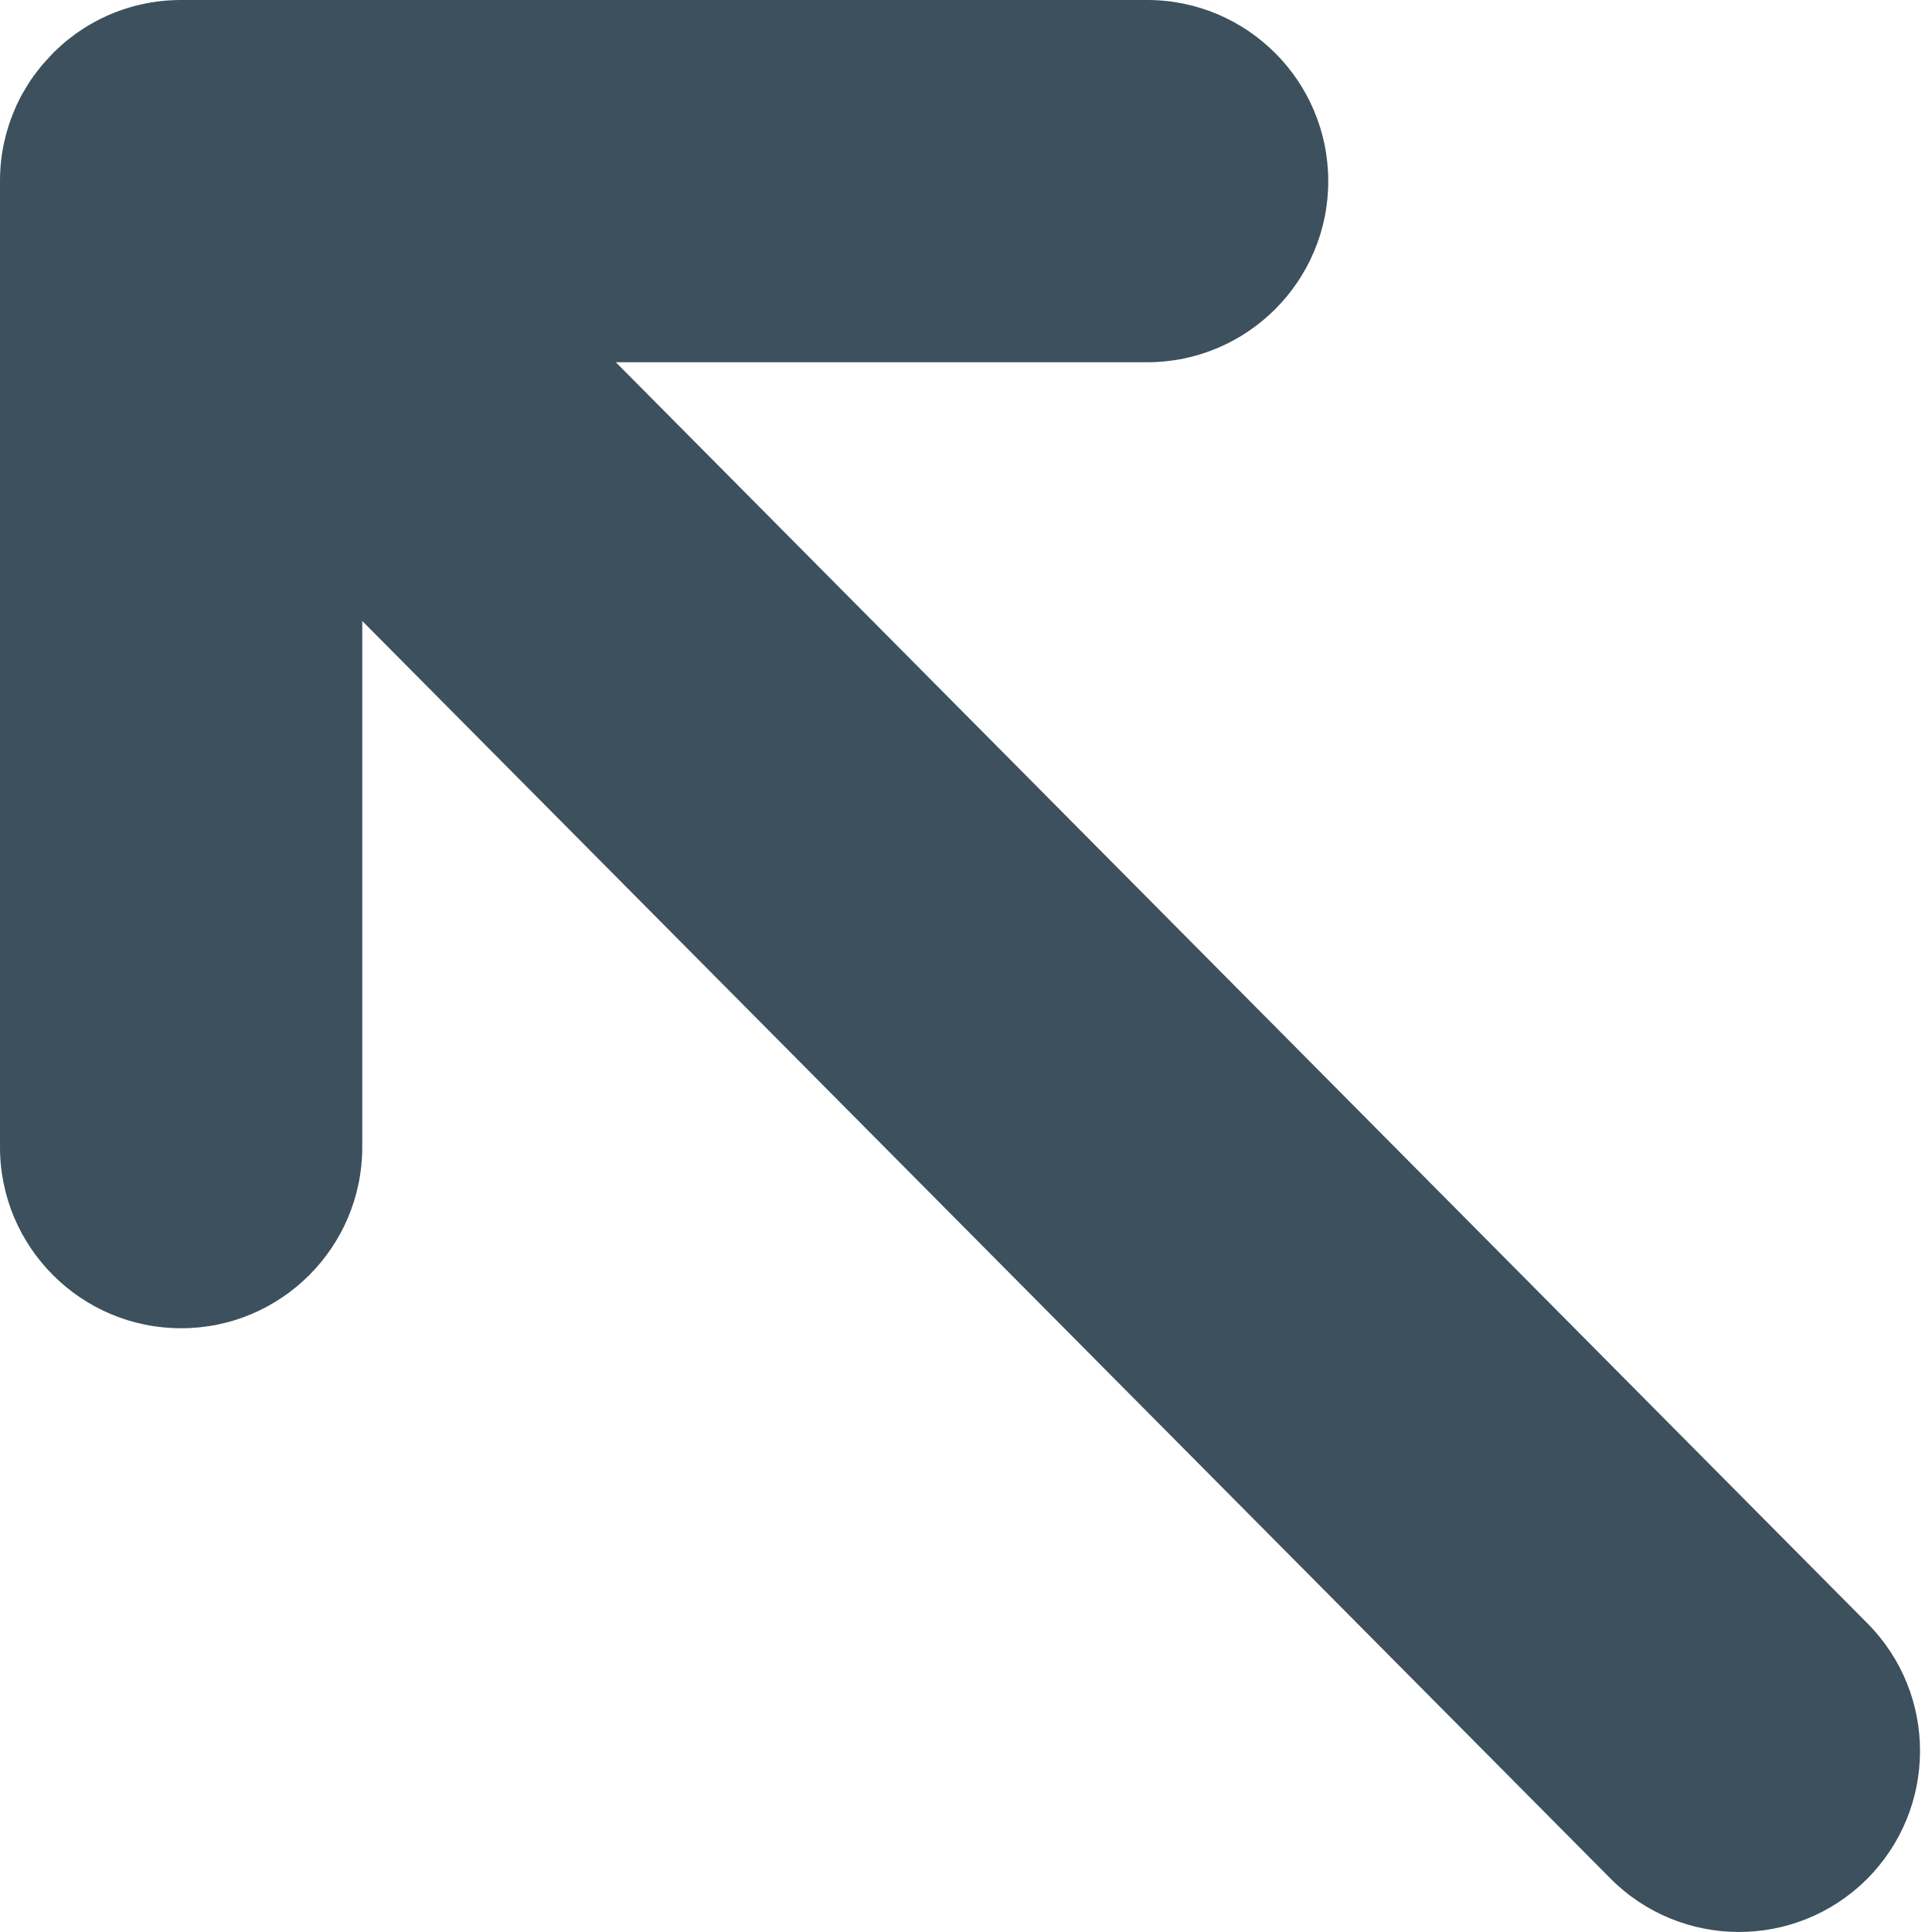
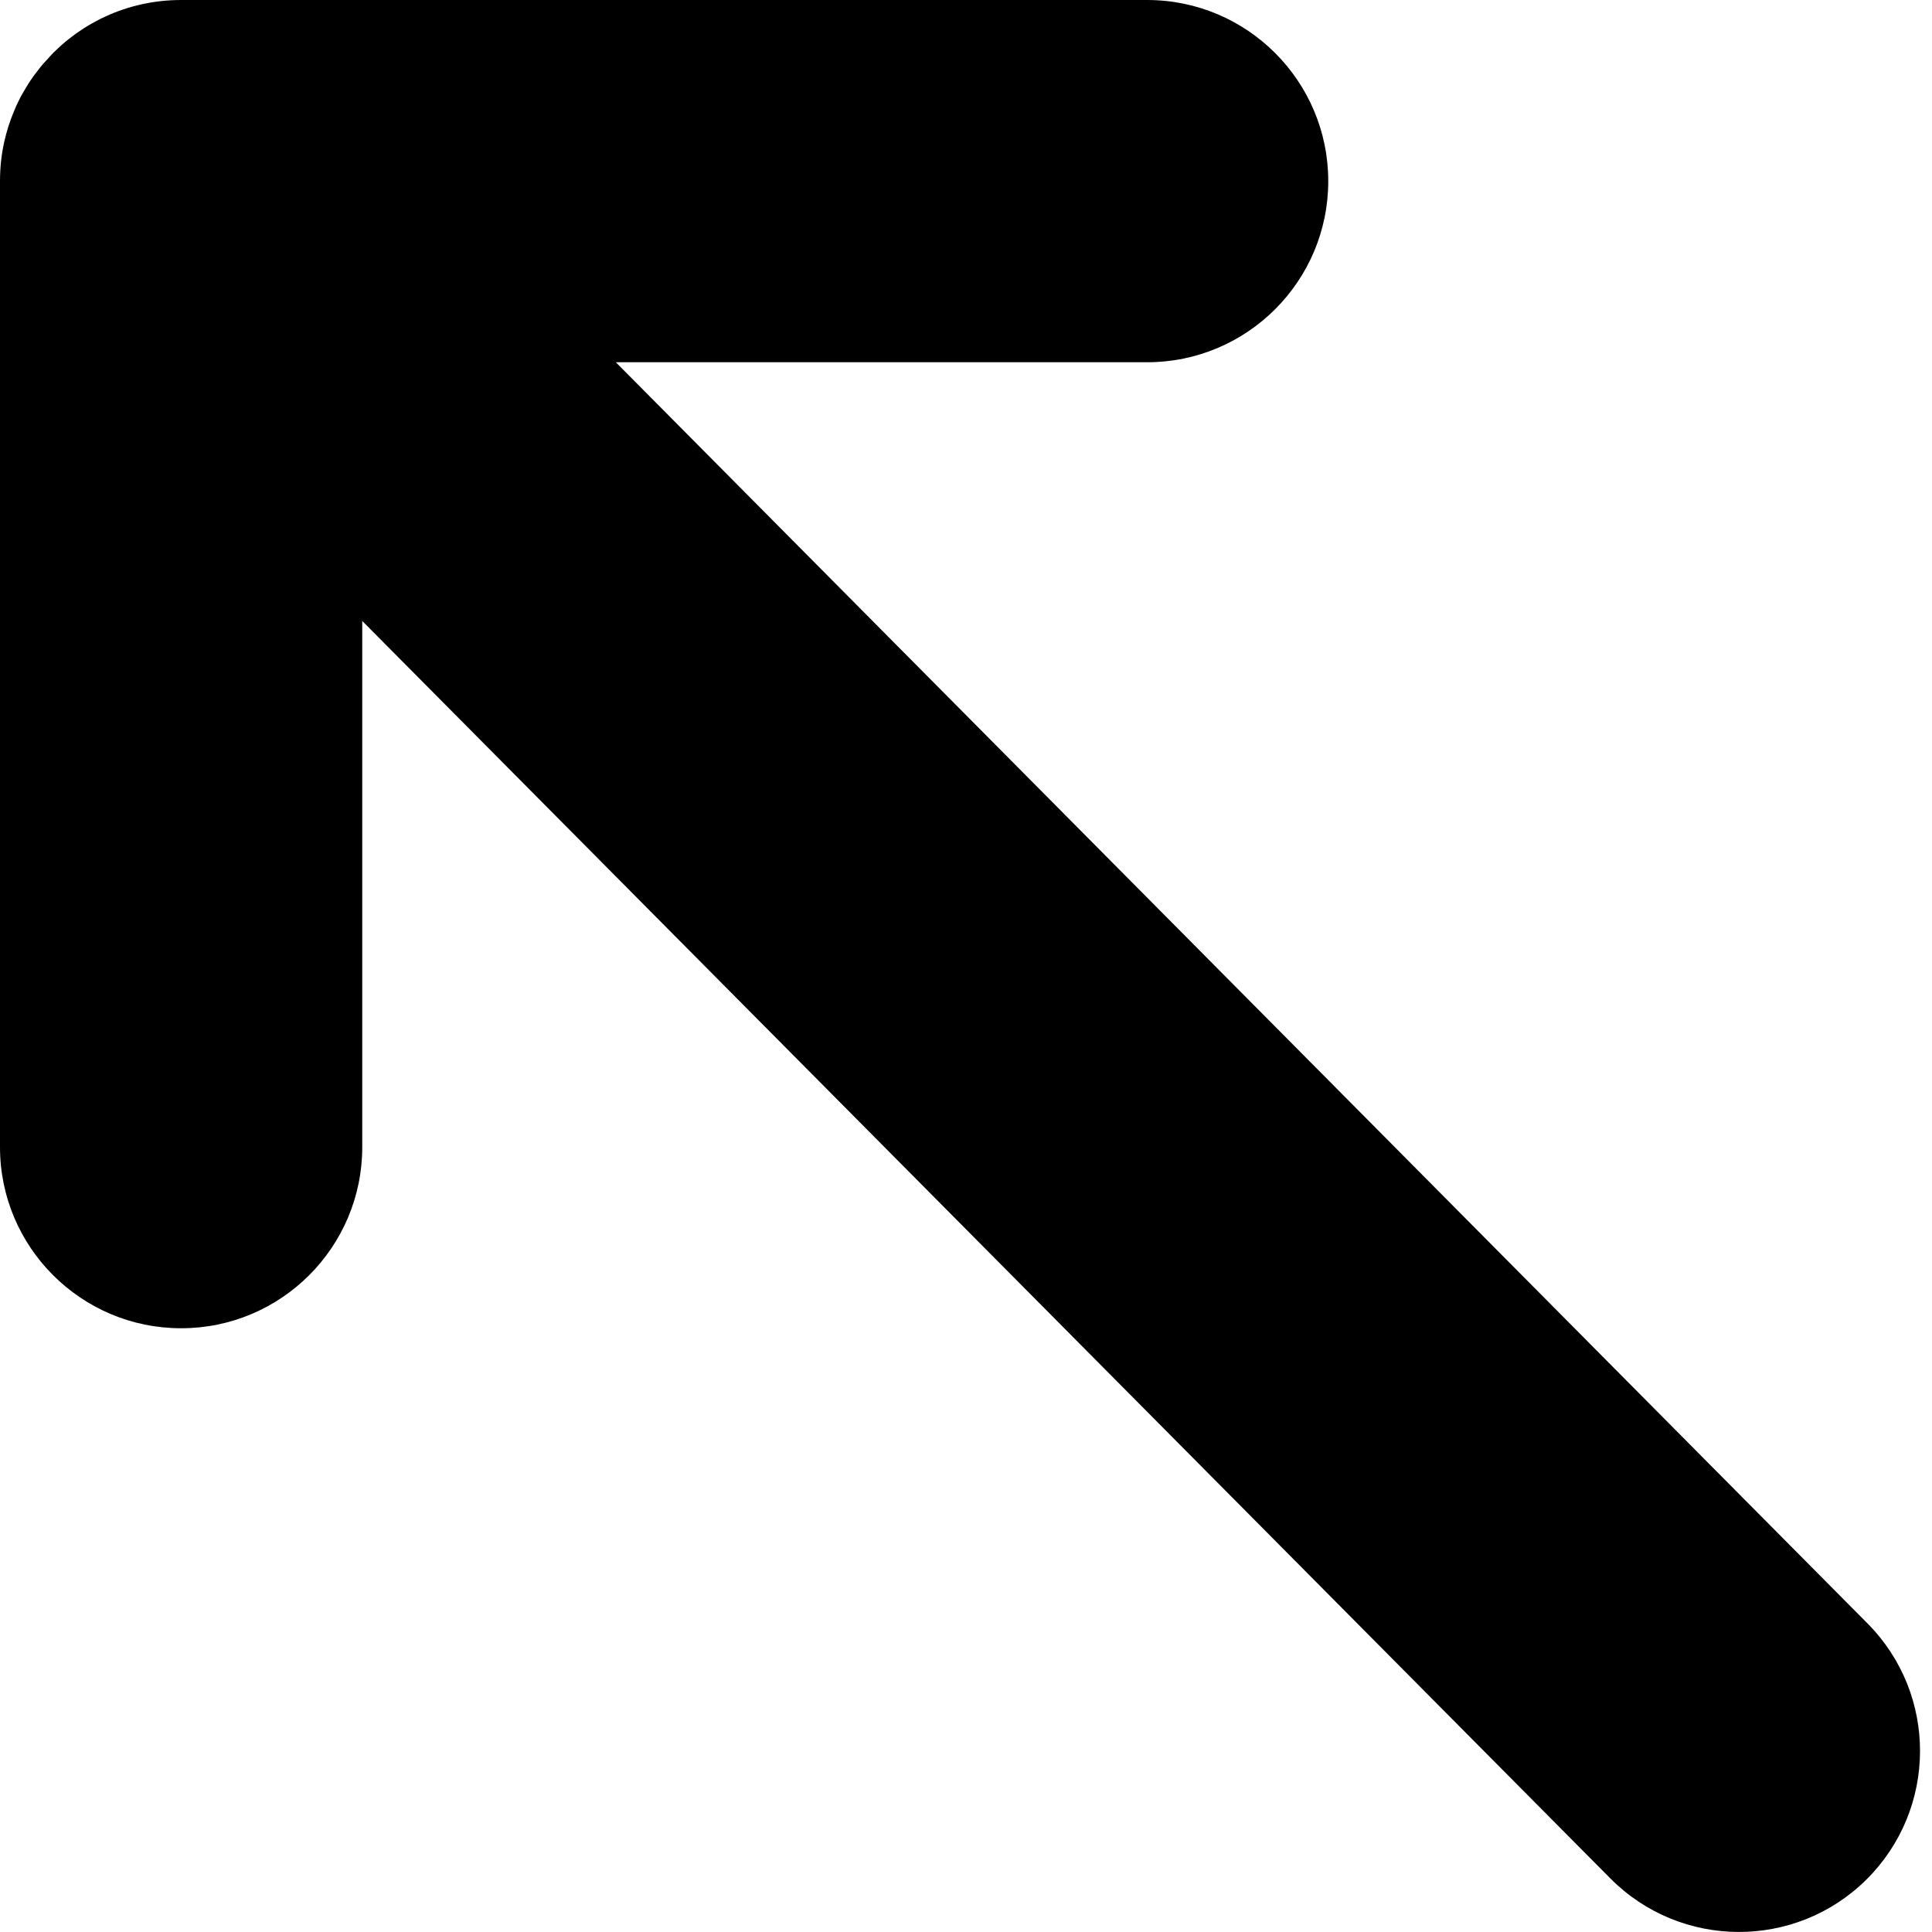
- <svg xmlns="http://www.w3.org/2000/svg" width="12px" height="12px" viewBox="0 0 12 12" version="1.1">
-   <g id="icons/arrow-up-left" stroke="none" stroke-width="1" fill="none" fill-rule="evenodd">
-     <path d="M11.593,0.326 C12.034,0.764 12.037,1.476 11.599,1.917 L3.825,9.75 L7.125,9.75 C7.746,9.75 8.25,10.254 8.25,10.875 C8.25,11.496 7.746,12 7.125,12 L1.125,12 L1.125,12 C0.959,12 0.8,11.964 0.658,11.899 C0.636,11.889 0.613,11.878 0.592,11.866 C0.578,11.858 0.564,11.851 0.551,11.843 C0.532,11.832 0.513,11.82 0.495,11.807 C0.478,11.796 0.461,11.784 0.445,11.771 C0.433,11.762 0.421,11.753 0.409,11.743 C0.389,11.726 0.368,11.708 0.349,11.689 C0.343,11.684 0.338,11.679 0.333,11.674 L0.314,11.654 C0.297,11.637 0.281,11.619 0.265,11.6 L0.333,11.674 C0.295,11.636 0.261,11.597 0.23,11.556 C0.217,11.539 0.204,11.522 0.192,11.504 C0.182,11.489 0.172,11.474 0.163,11.458 C0.151,11.438 0.139,11.418 0.128,11.398 C0.12,11.381 0.111,11.364 0.103,11.347 C0.097,11.332 0.09,11.317 0.084,11.302 C0.06,11.244 0.041,11.184 0.027,11.122 C0.009,11.043 5.18339502e-08,10.96 5.18339502e-08,10.875 L5.18339502e-08,4.875 C5.18339502e-08,4.254 0.504,3.75 1.125,3.75 C1.746,3.75 2.25,4.254 2.25,4.875 L2.25,8.143 L10.002,0.333 C10.44,-0.108 11.152,-0.111 11.593,0.326 Z" id="arrow-up-left" fill="#3C505D" transform="translate(5.962798, 6) scale(1, -1) translate(-5.962798, -6) " />
-   </g>
+ <svg xmlns="http://www.w3.org/2000/svg" width="12" height="12" viewBox="0 0 12 12">
+   <path fill-rule="evenodd" d="M11.593,0.326 C12.034,0.764 12.037,1.476 11.599,1.917 L3.825,9.75 L7.125,9.75 C7.746,9.75 8.25,10.254 8.25,10.875 C8.25,11.496 7.746,12 7.125,12 L1.125,12 L1.125,12 C0.959,12 0.8,11.964 0.658,11.899 C0.636,11.889 0.613,11.878 0.592,11.866 C0.578,11.858 0.564,11.851 0.551,11.843 C0.532,11.832 0.513,11.82 0.495,11.807 C0.478,11.796 0.461,11.784 0.445,11.771 C0.433,11.762 0.421,11.753 0.409,11.743 C0.389,11.726 0.368,11.708 0.349,11.689 C0.343,11.684 0.338,11.679 0.333,11.674 L0.314,11.654 C0.297,11.637 0.281,11.619 0.265,11.6 L0.333,11.674 C0.295,11.636 0.261,11.597 0.23,11.556 C0.217,11.539 0.204,11.522 0.192,11.504 C0.182,11.489 0.172,11.474 0.163,11.458 C0.151,11.438 0.139,11.418 0.128,11.398 C0.12,11.381 0.111,11.364 0.103,11.347 C0.097,11.332 0.09,11.317 0.084,11.302 C0.06,11.244 0.041,11.184 0.027,11.122 C0.009,11.043 5.18339502e-08,10.96 5.18339502e-08,10.875 L5.18339502e-08,4.875 C5.18339502e-08,4.254 0.504,3.75 1.125,3.75 C1.746,3.75 2.25,4.254 2.25,4.875 L2.25,8.143 L10.002,0.333 C10.44,-0.108 11.152,-0.111 11.593,0.326 Z" transform="matrix(1 0 0 -1 0 12)" />
</svg>
